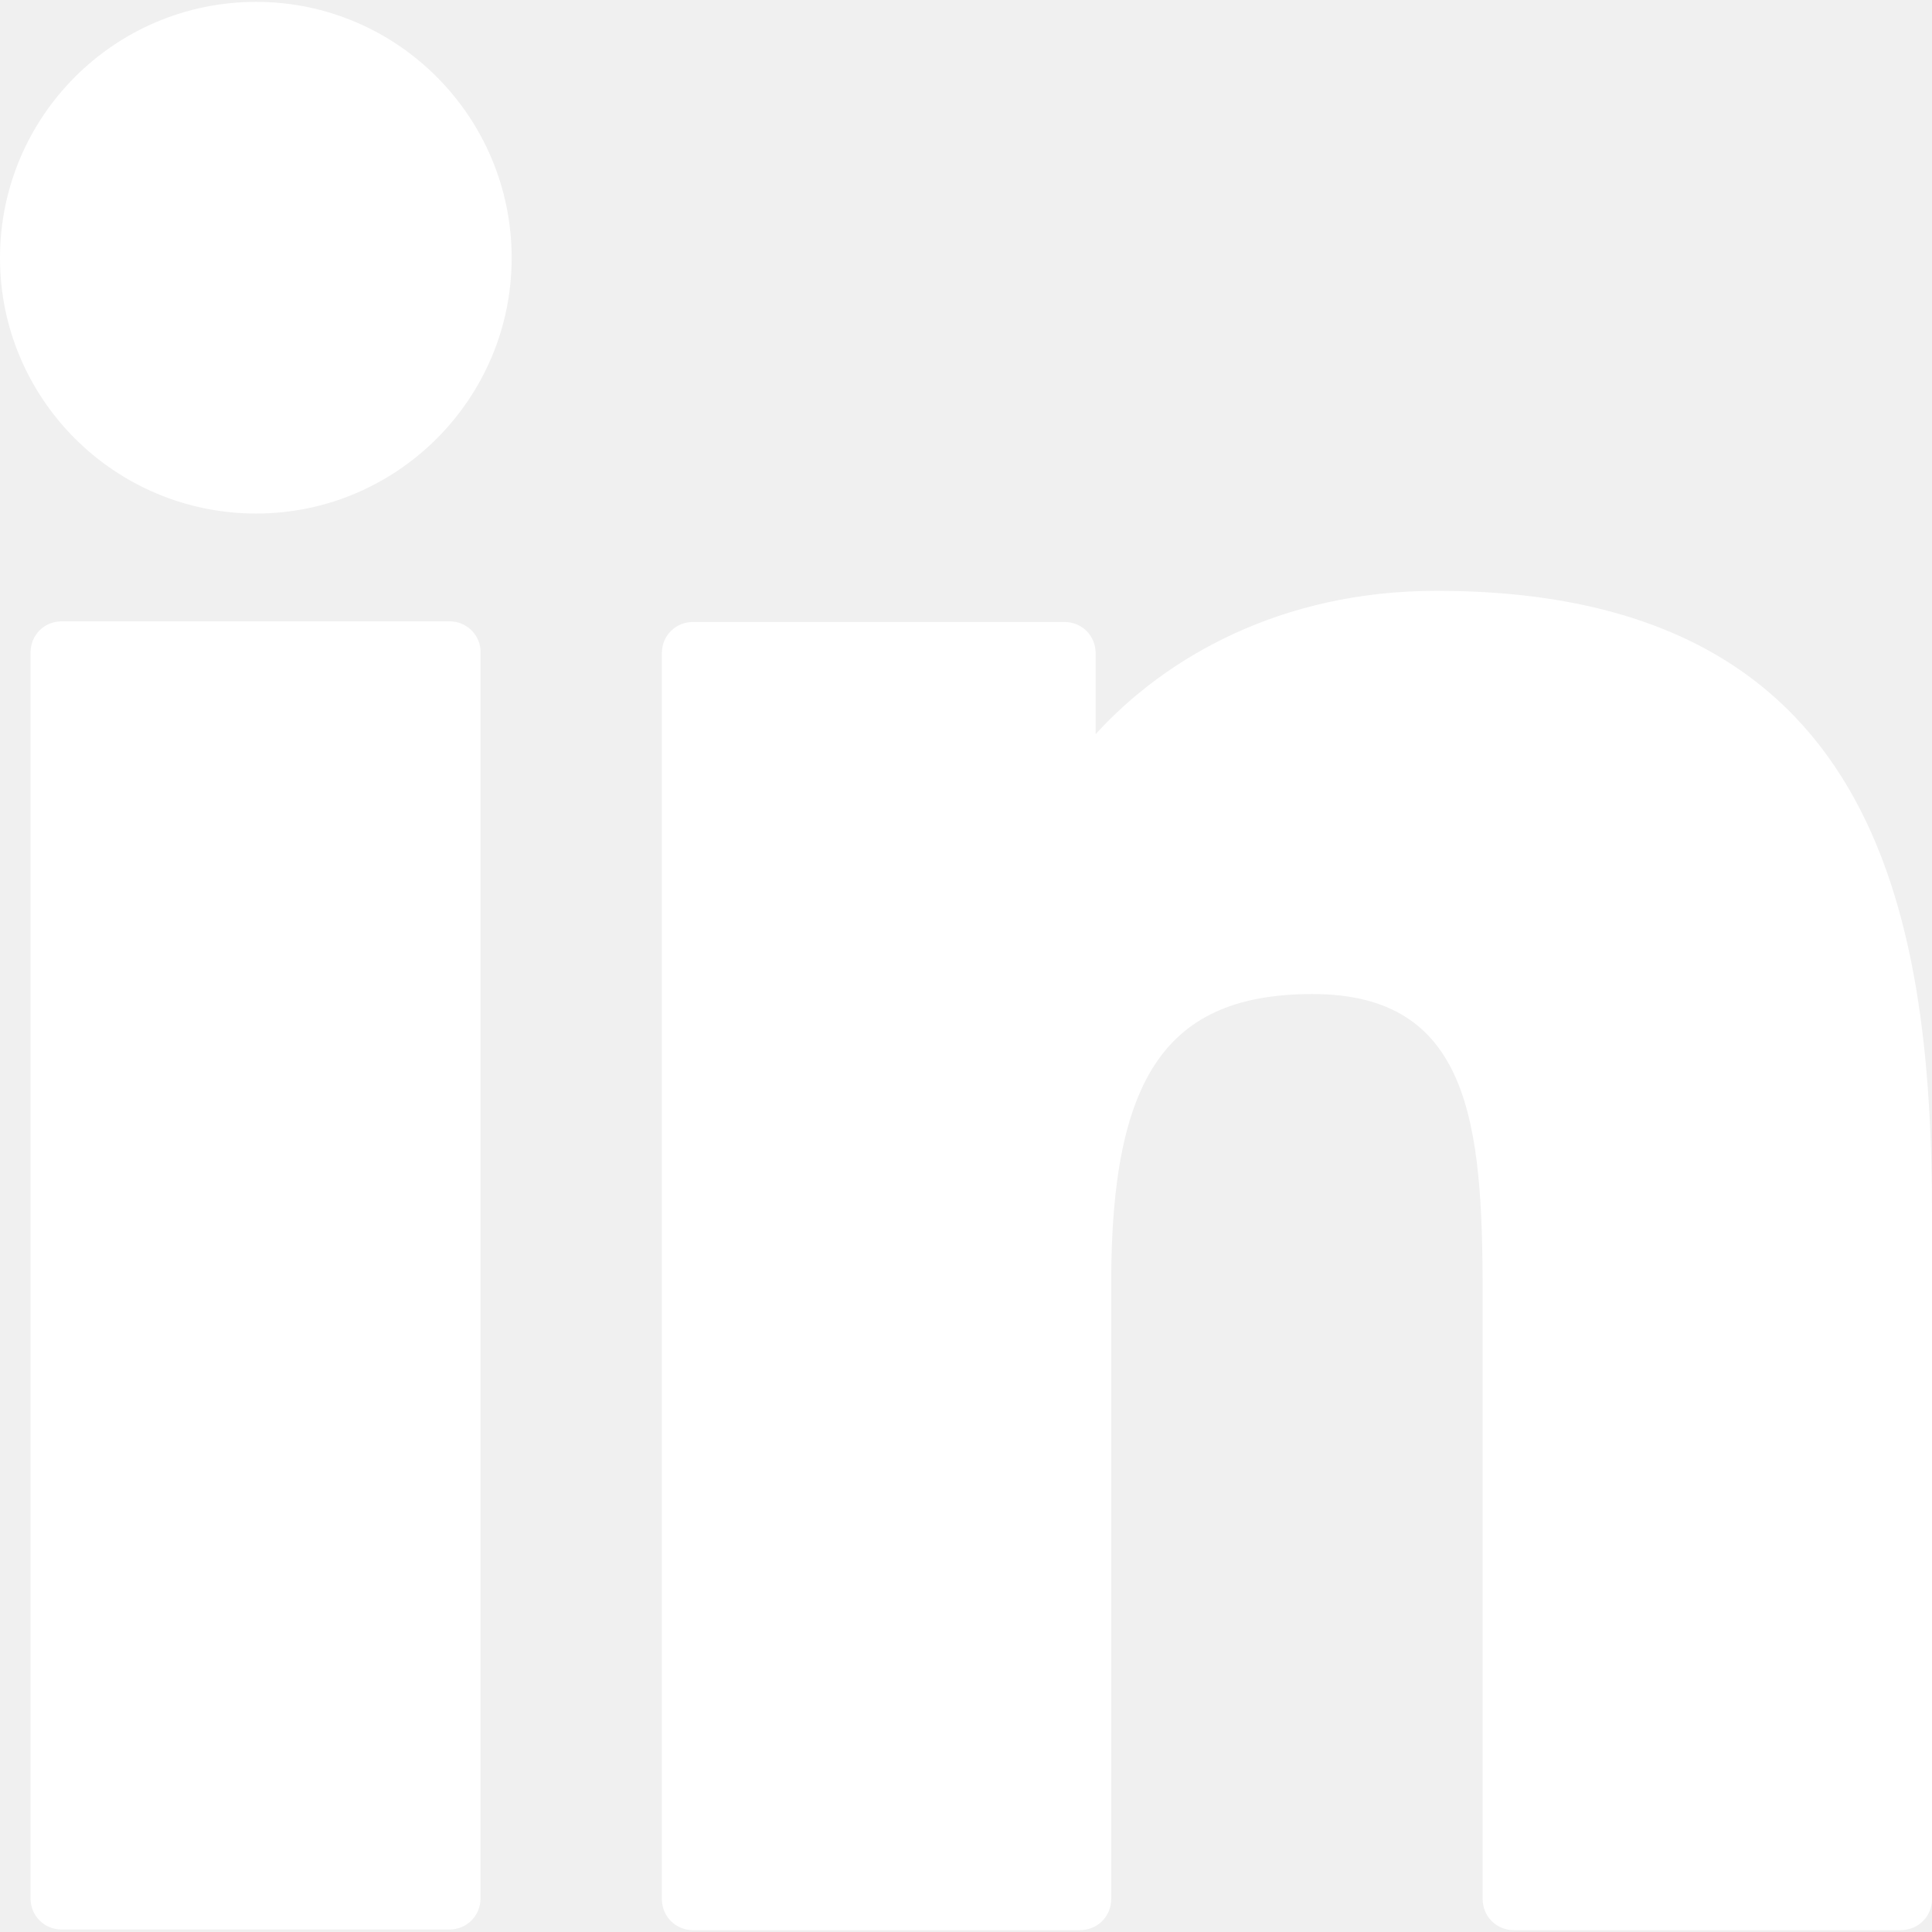
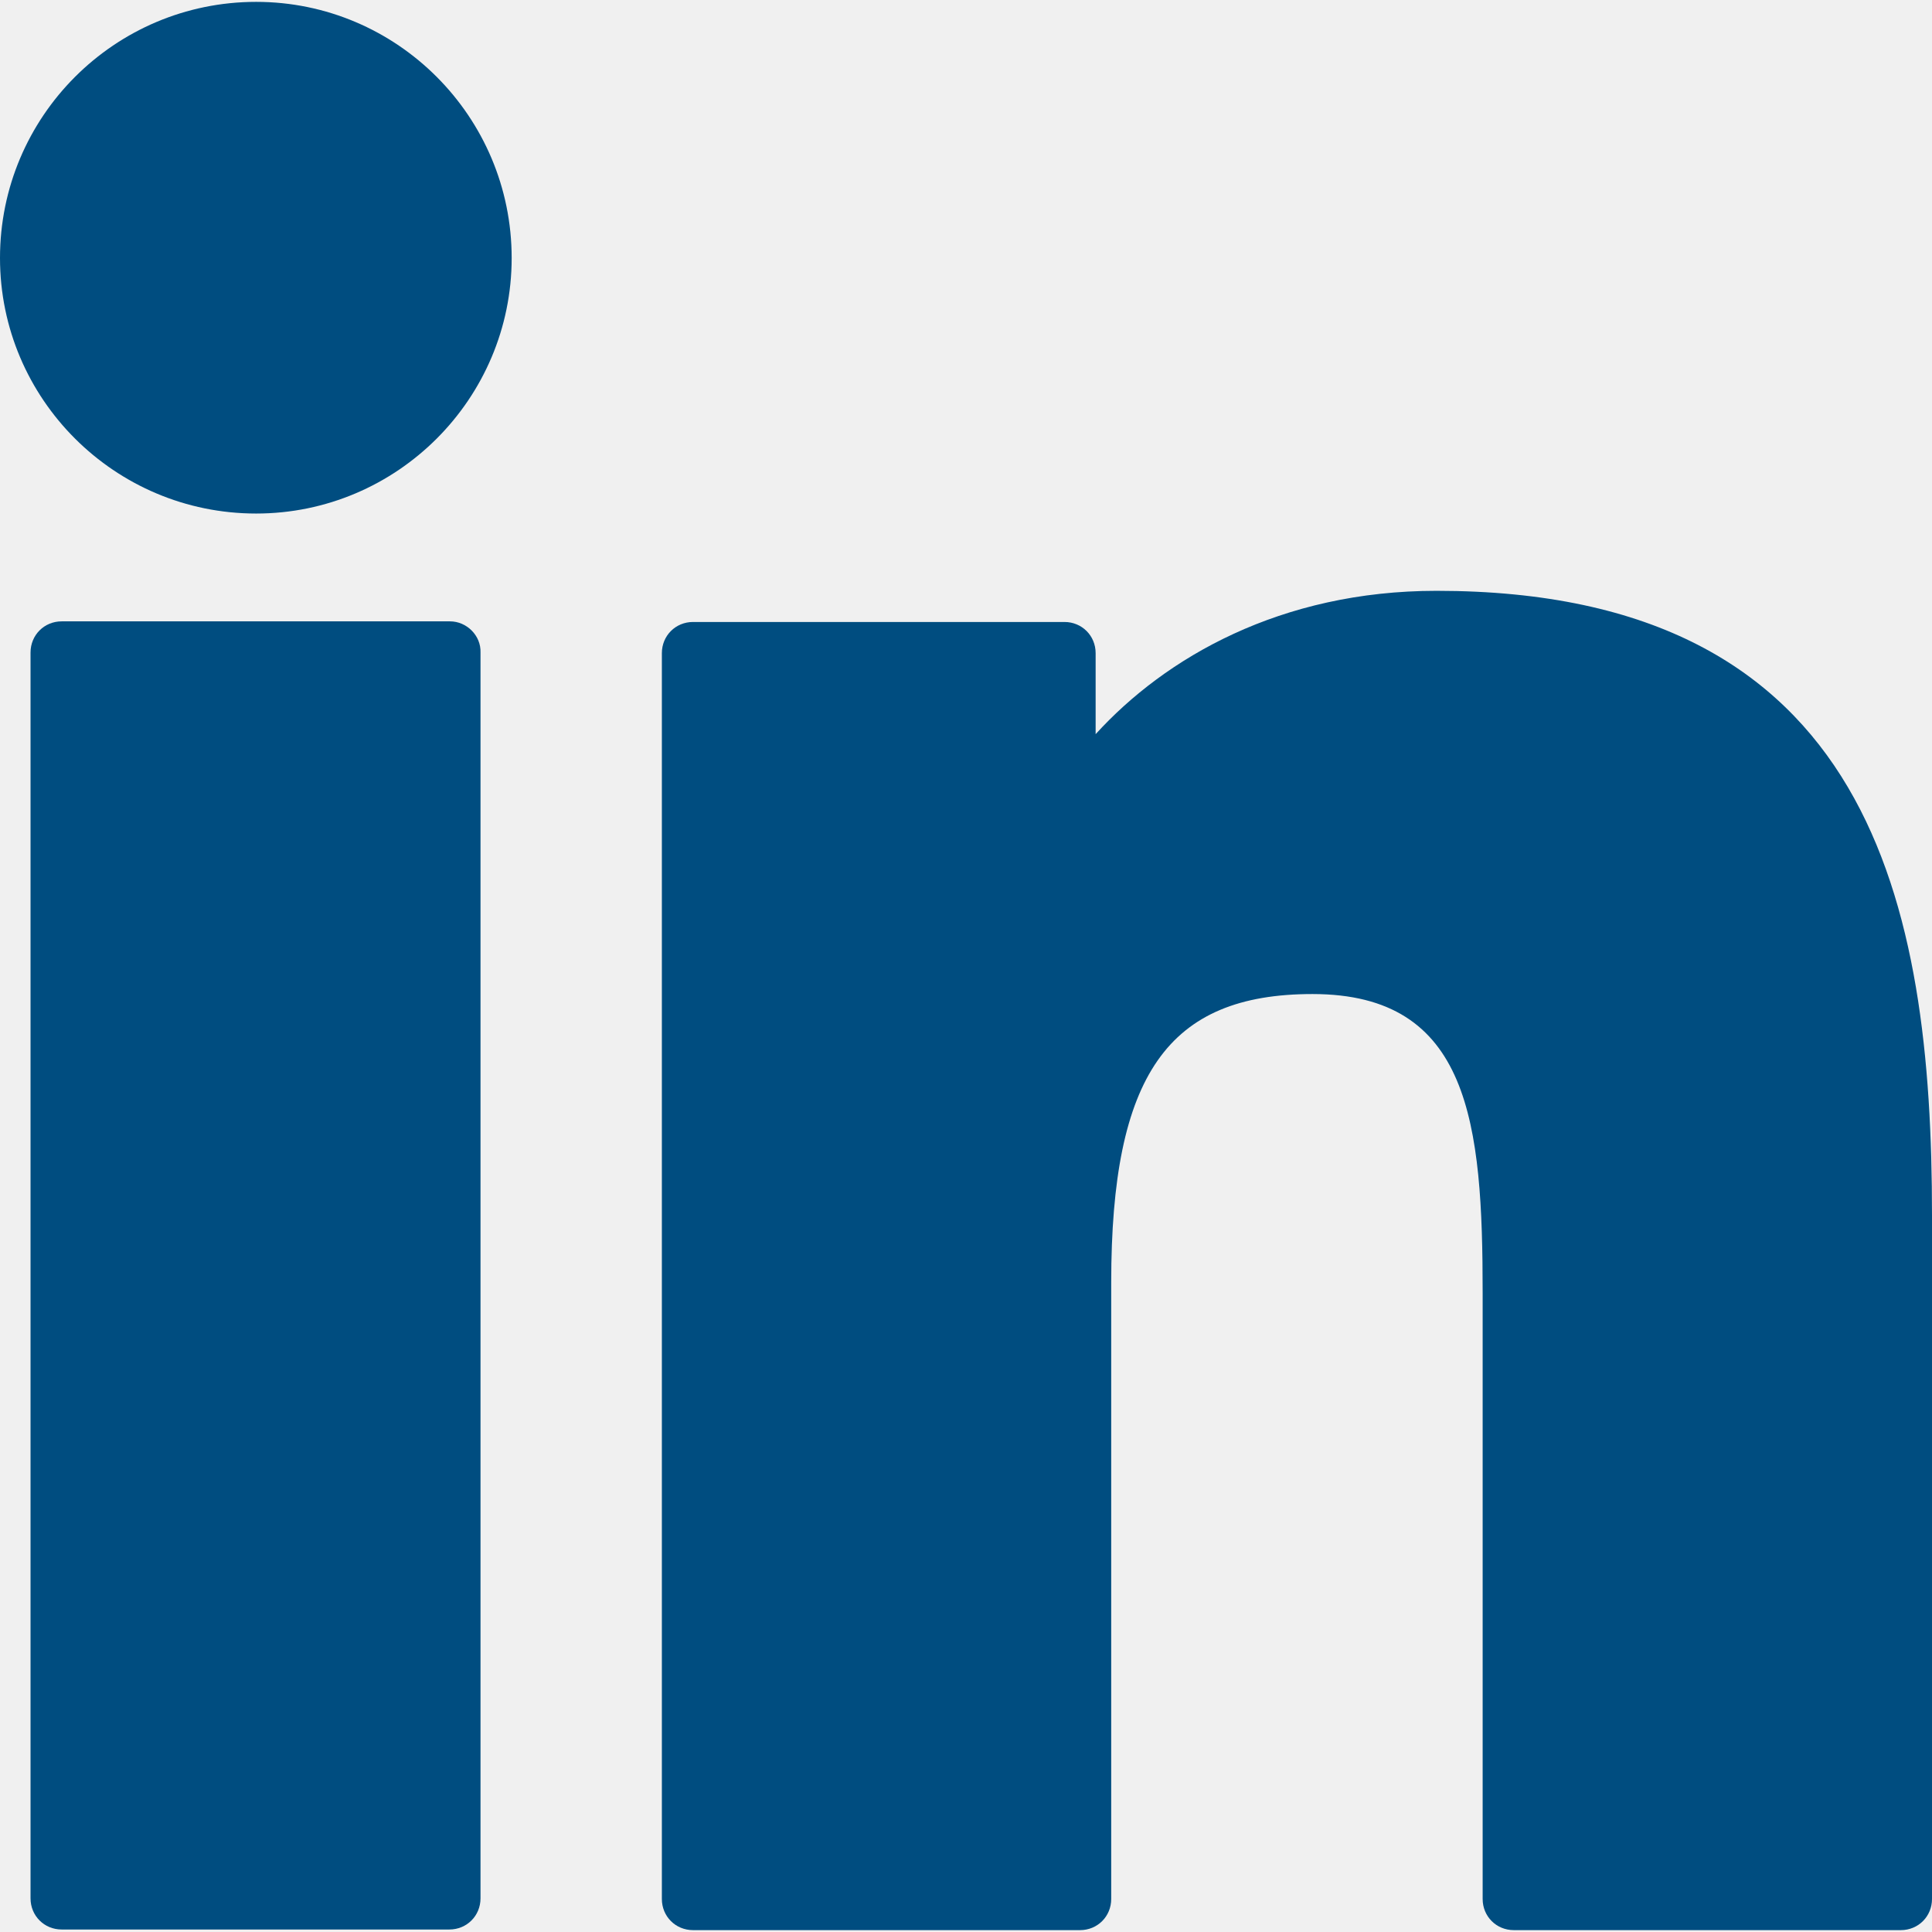
<svg xmlns="http://www.w3.org/2000/svg" version="1.1" id="Layer_1" x="0px" y="0px" viewBox="0 0 310 310" style="enable-background:new 0 0 310 310;" xml:space="preserve">
  <style type="text/css">
- 	.st0{fill:#FFFFFF;}
+ 	.st0{fill:#004D80;}
</style>
  <g id="XMLID_801_">
    <path id="XMLID_802_" class="st0" d="M72.2,99.7H9.9c-2.8,0-5,2.2-5,5v199.9c0,2.8,2.2,5,5,5h62.2c2.8,0,5-2.2,5-5V104.7   C77.2,102,74.9,99.7,72.2,99.7z" />
    <path id="XMLID_803_" class="st0" d="M41.1,0.3C18.4,0.3,0,18.7,0,41.4c0,22.6,18.4,41,41.1,41c22.6,0,41-18.4,41-41   C82.1,18.7,63.7,0.3,41.1,0.3z" />
    <path id="XMLID_804_" class="st0" d="M230.5,94.8c-25,0-43.5,10.7-54.7,23v-13c0-2.8-2.2-5-5-5h-59.6c-2.8,0-5,2.2-5,5v199.9   c0,2.8,2.2,5,5,5h62.1c2.8,0,5-2.2,5-5v-98.9c0-33.3,9.1-46.3,32.3-46.3c25.3,0,27.3,20.8,27.3,48v97.2c0,2.8,2.2,5,5,5H305   c2.8,0,5-2.2,5-5V195C310,145.4,300.5,94.8,230.5,94.8z" />
  </g>
</svg>
